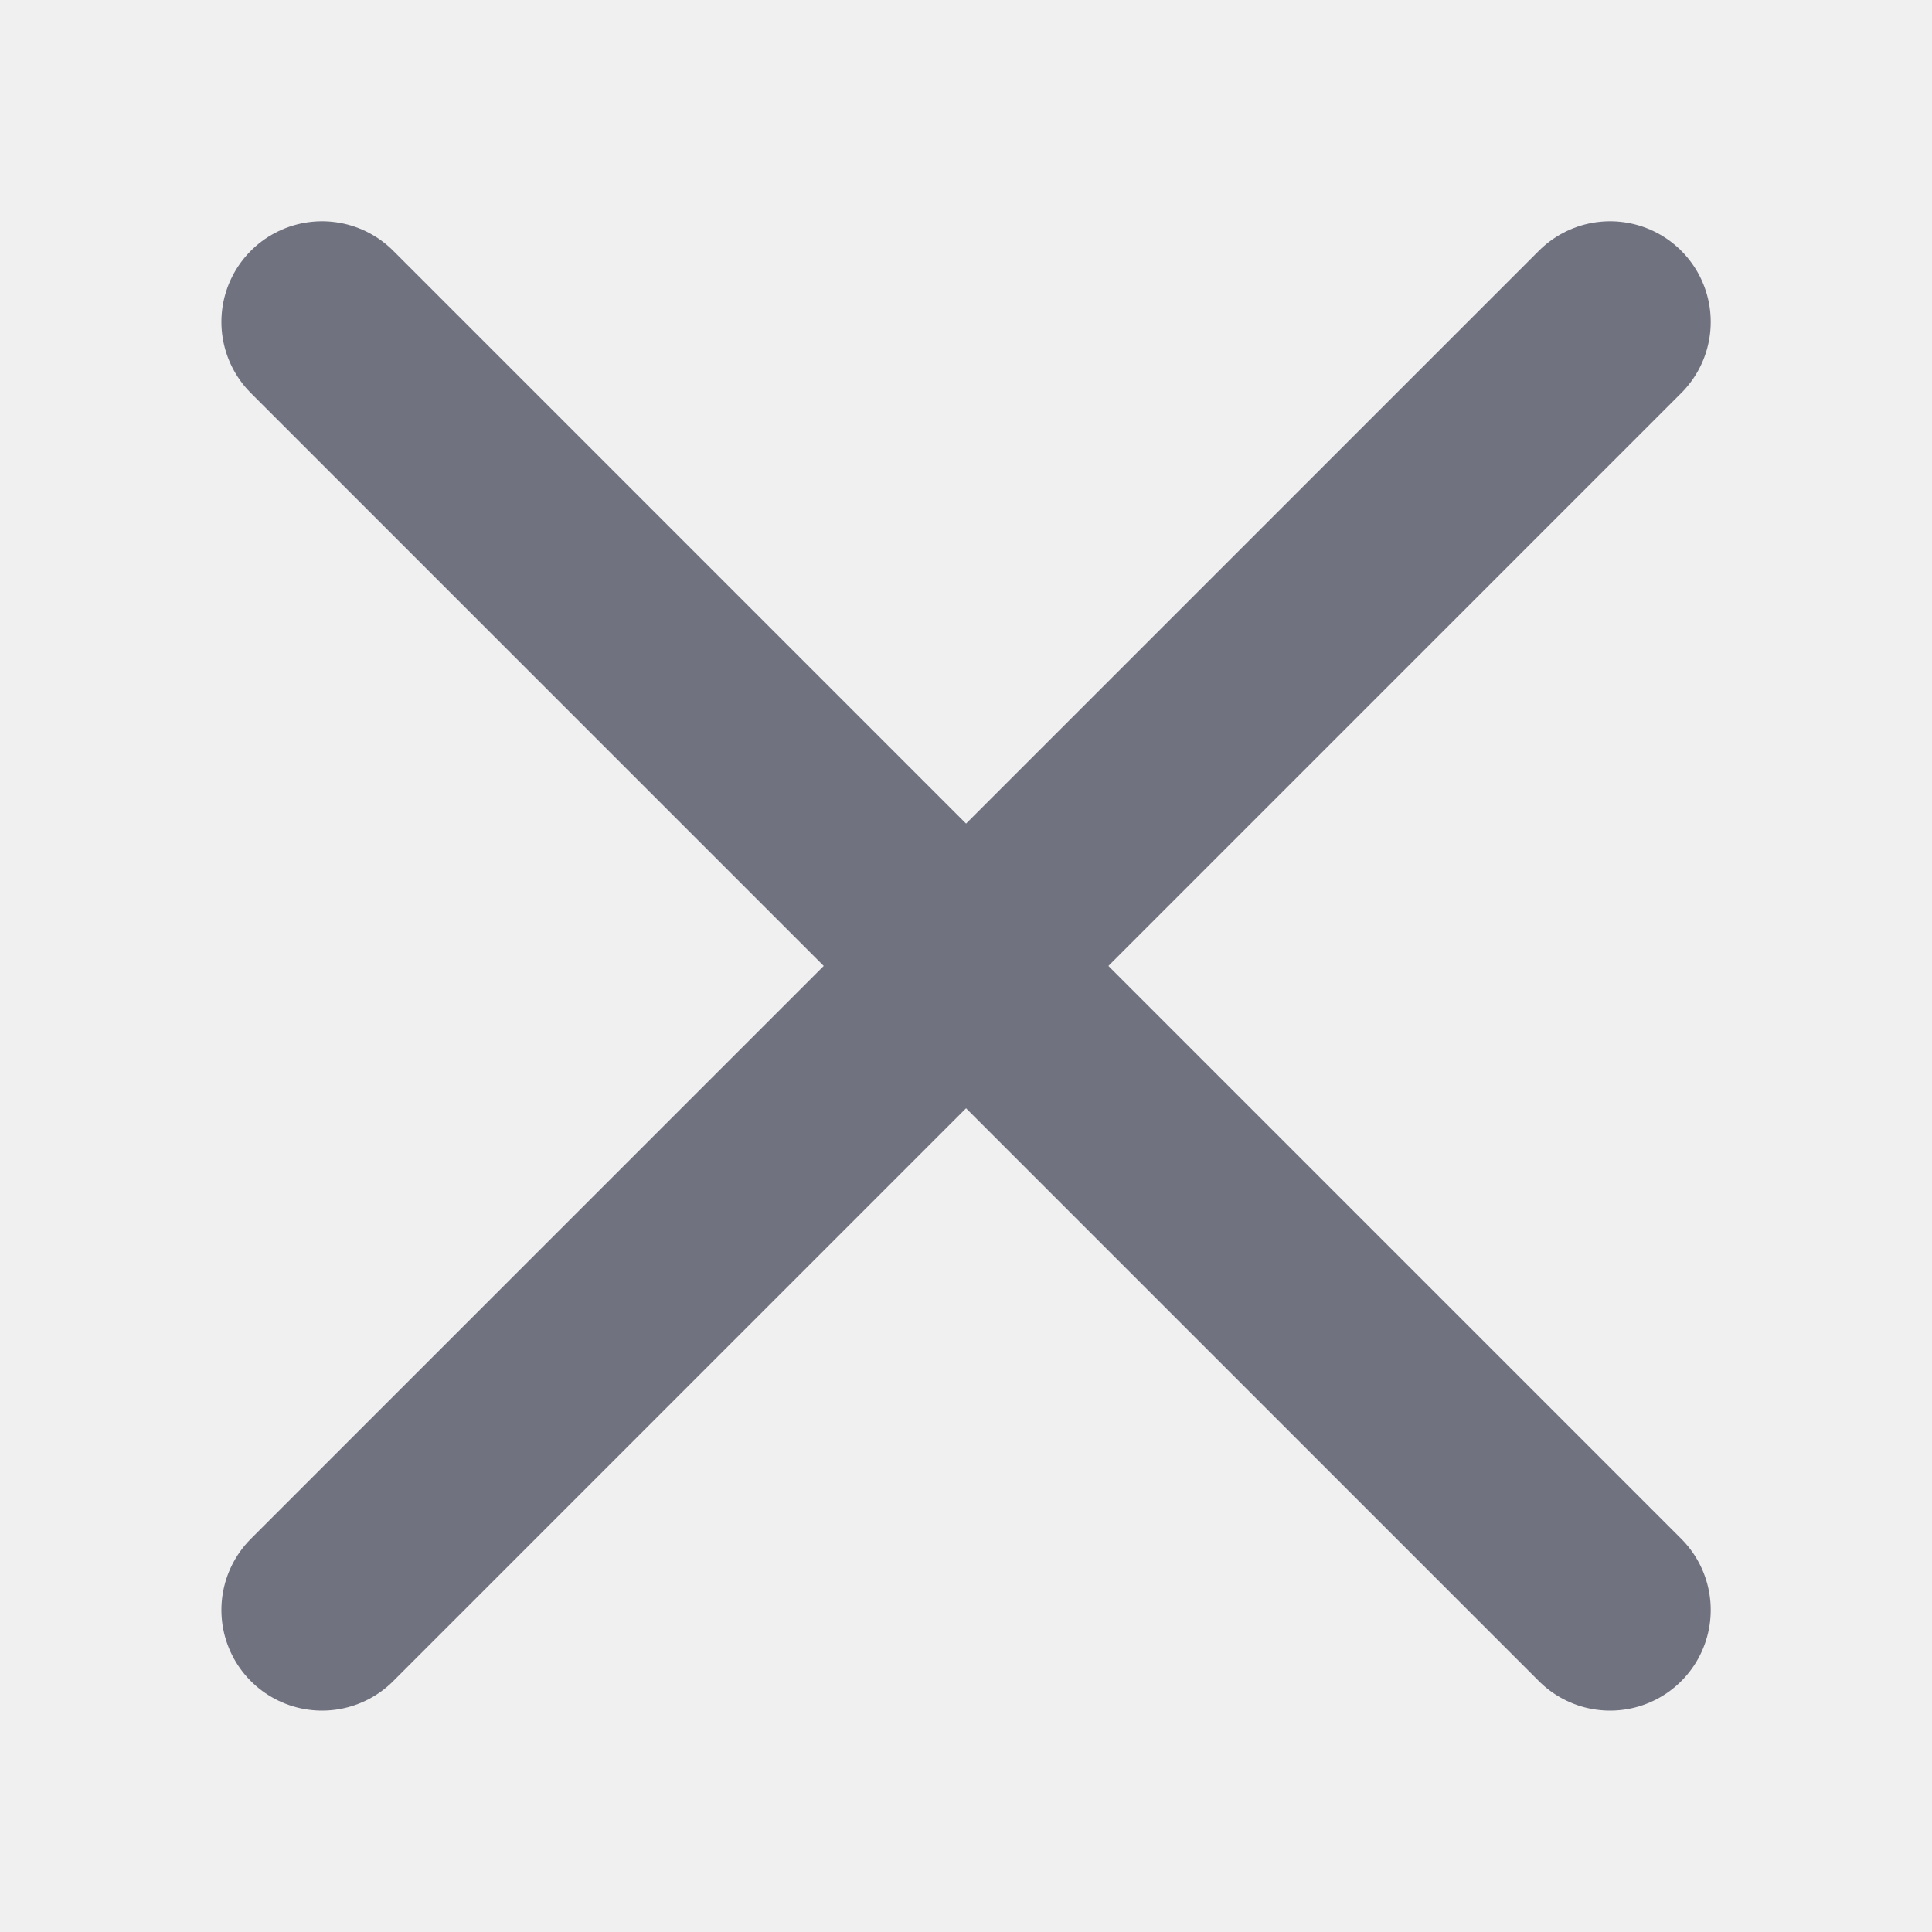
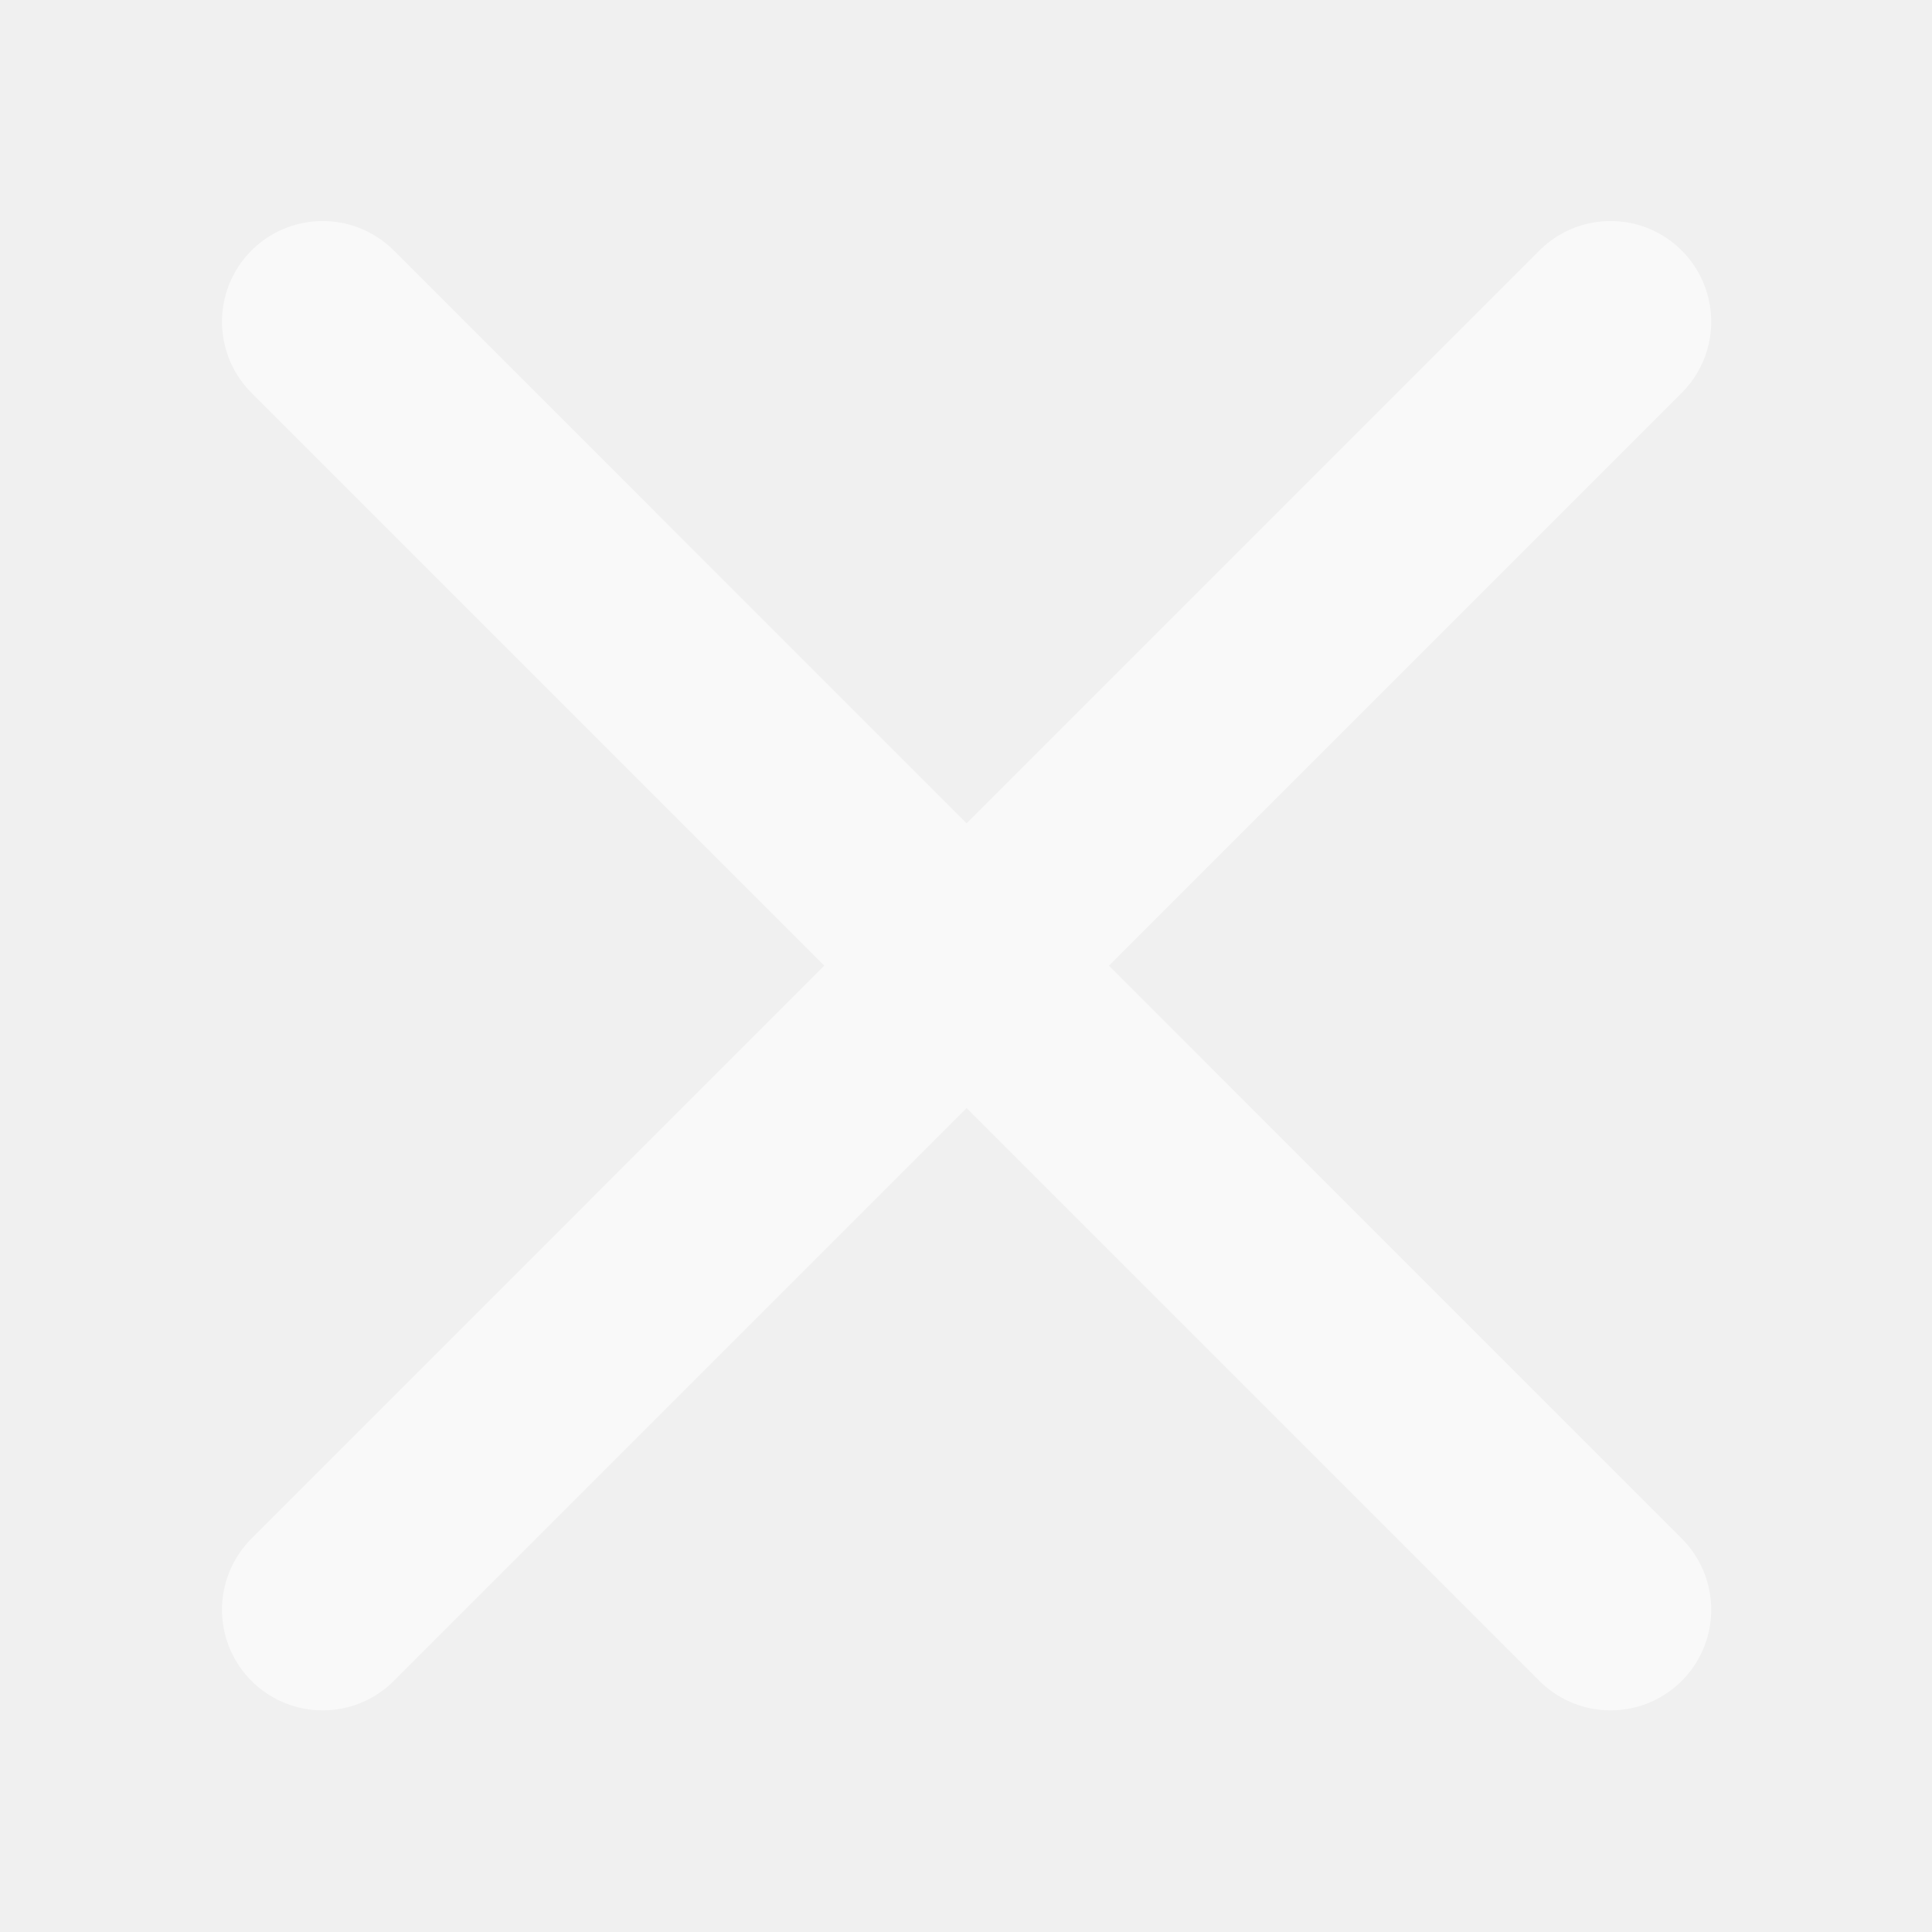
<svg xmlns="http://www.w3.org/2000/svg" width="16" height="16" viewBox="0 0 16 16" fill="none">
-   <path d="M2.667 2.666L13.334 13.333" stroke="#707280" stroke-width="1.667" stroke-linecap="round" stroke-linejoin="round" />
-   <path d="M2.667 13.333L13.334 2.666" stroke="#707280" stroke-width="1.667" stroke-linecap="round" stroke-linejoin="round" />
+   <g opacity="0.6">
+     <path d="M2.672 2.664L13.338 13.331" stroke="white" stroke-width="1.667" stroke-linecap="round" stroke-linejoin="round" />
+     <path d="M2.672 13.331L13.338 2.664" stroke="white" stroke-width="1.667" stroke-linecap="round" stroke-linejoin="round" />
+   </g>
</svg>
